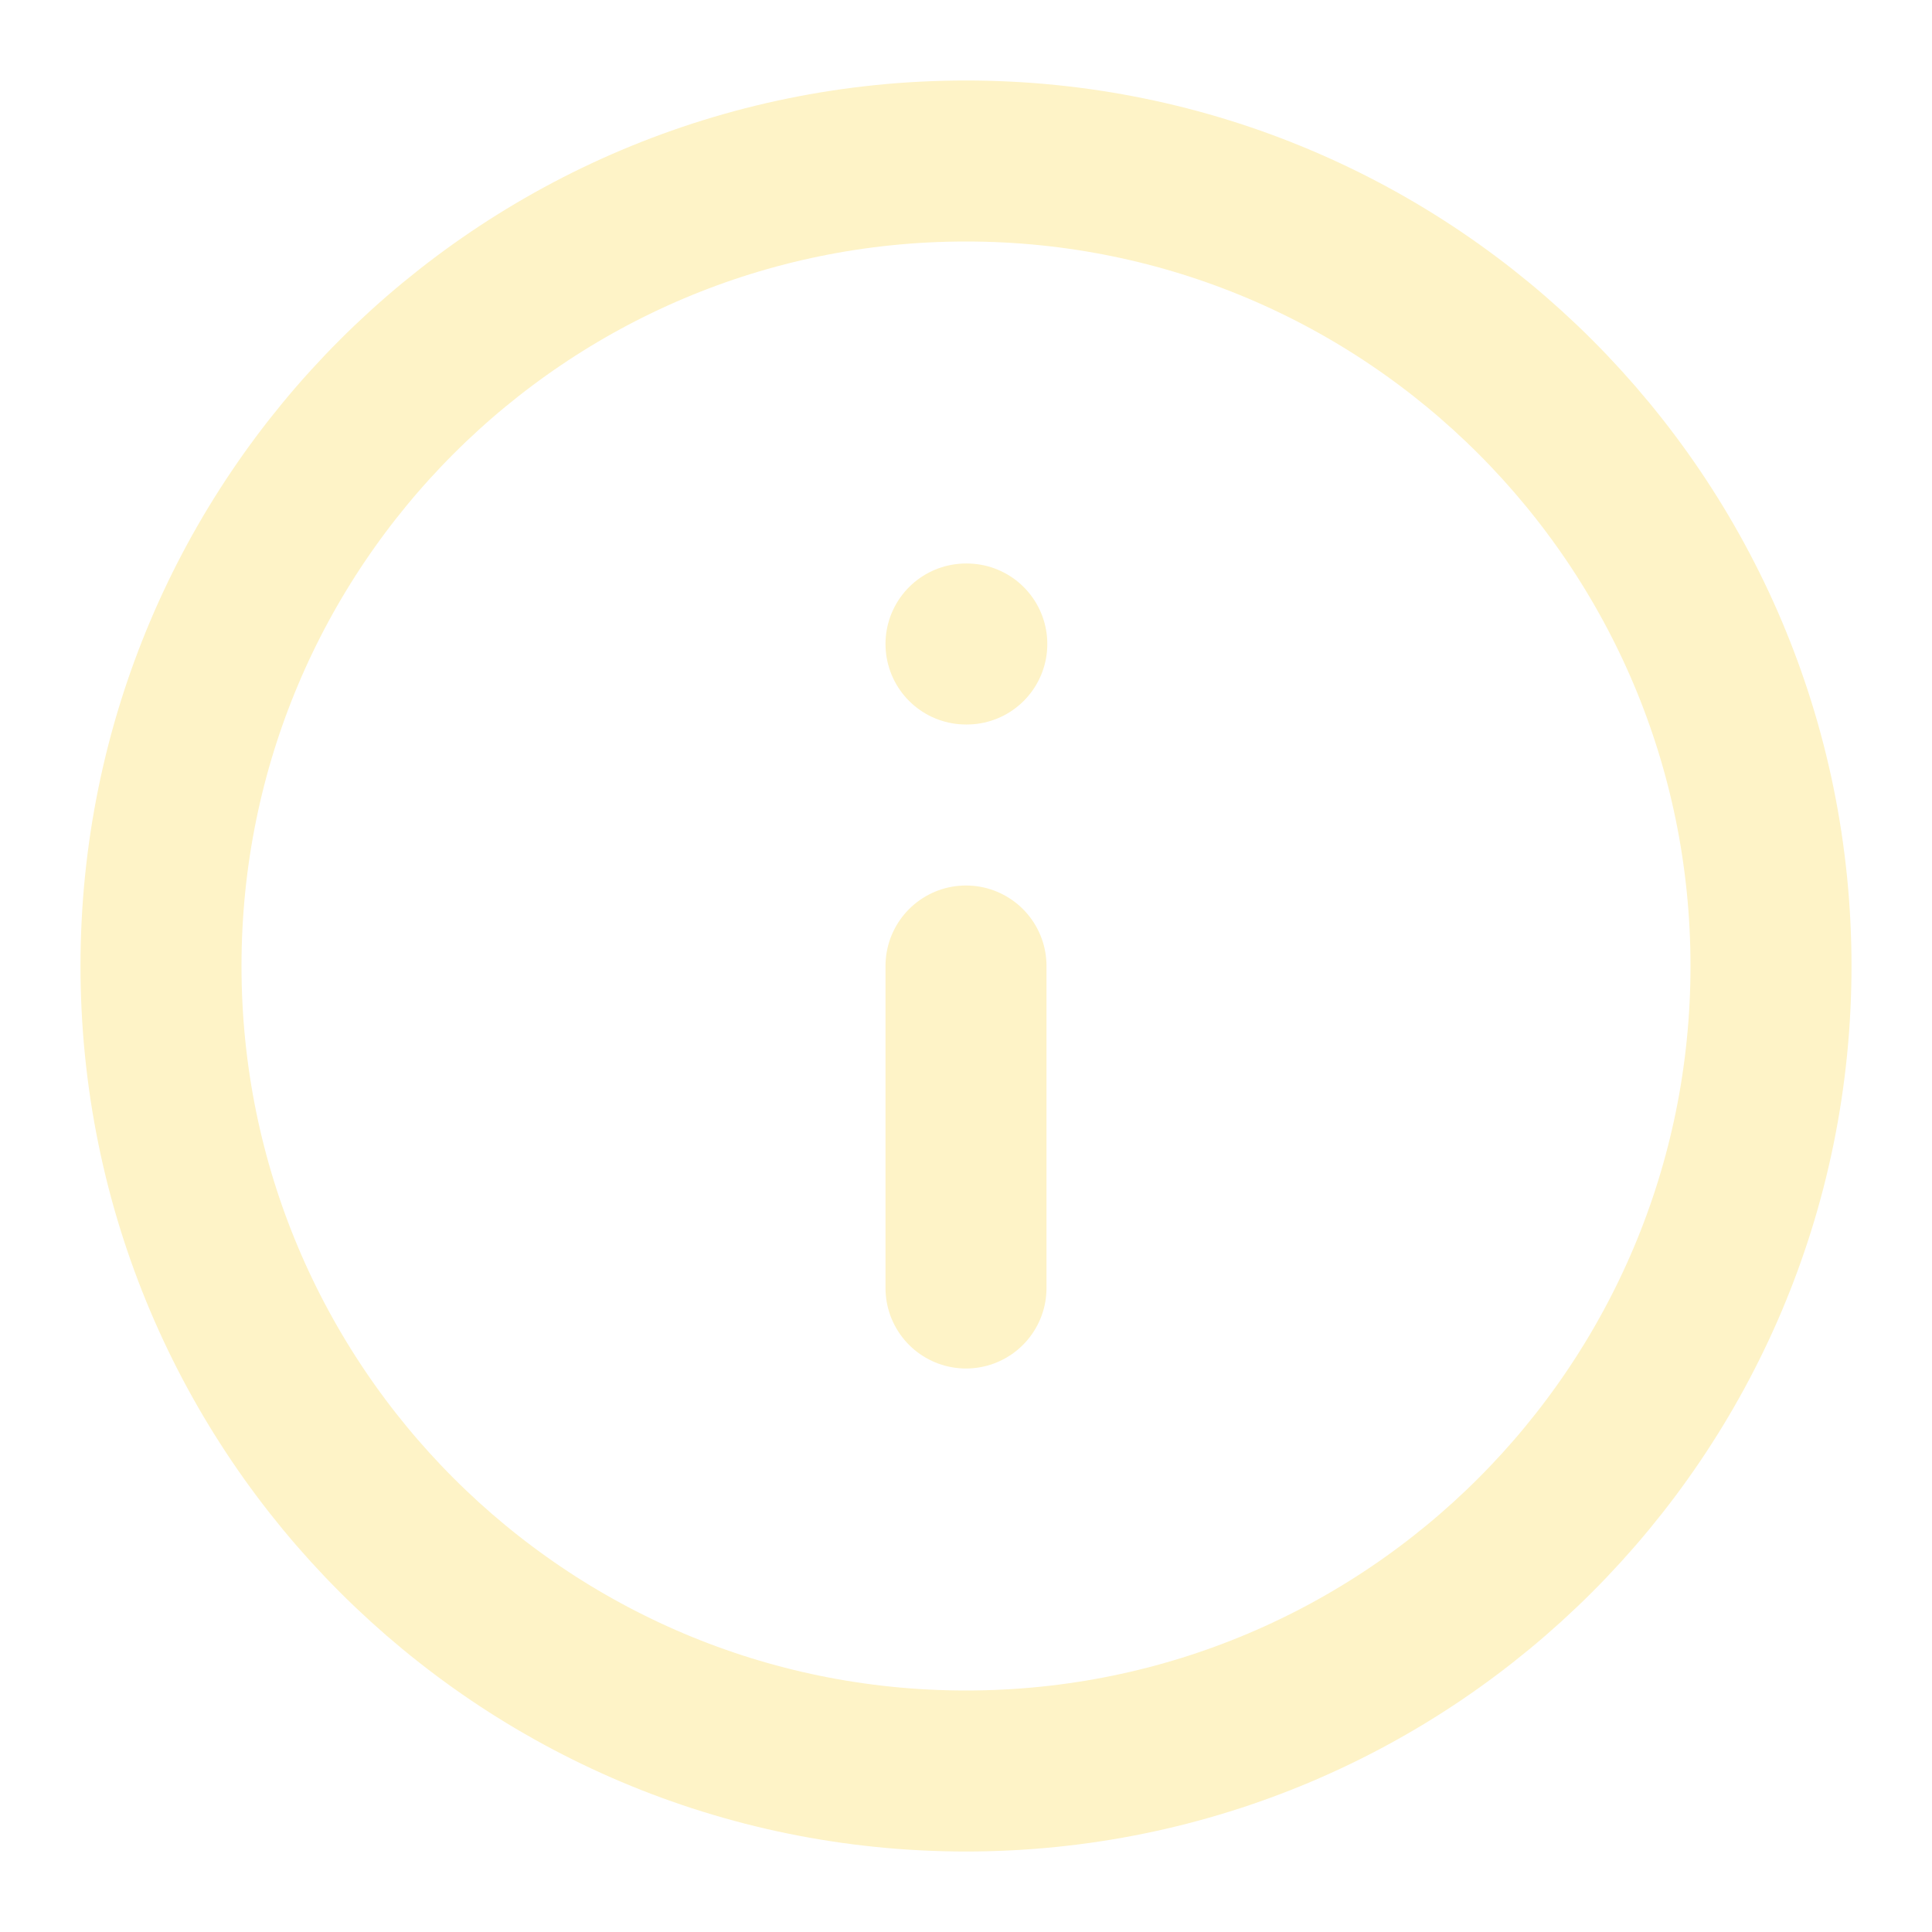
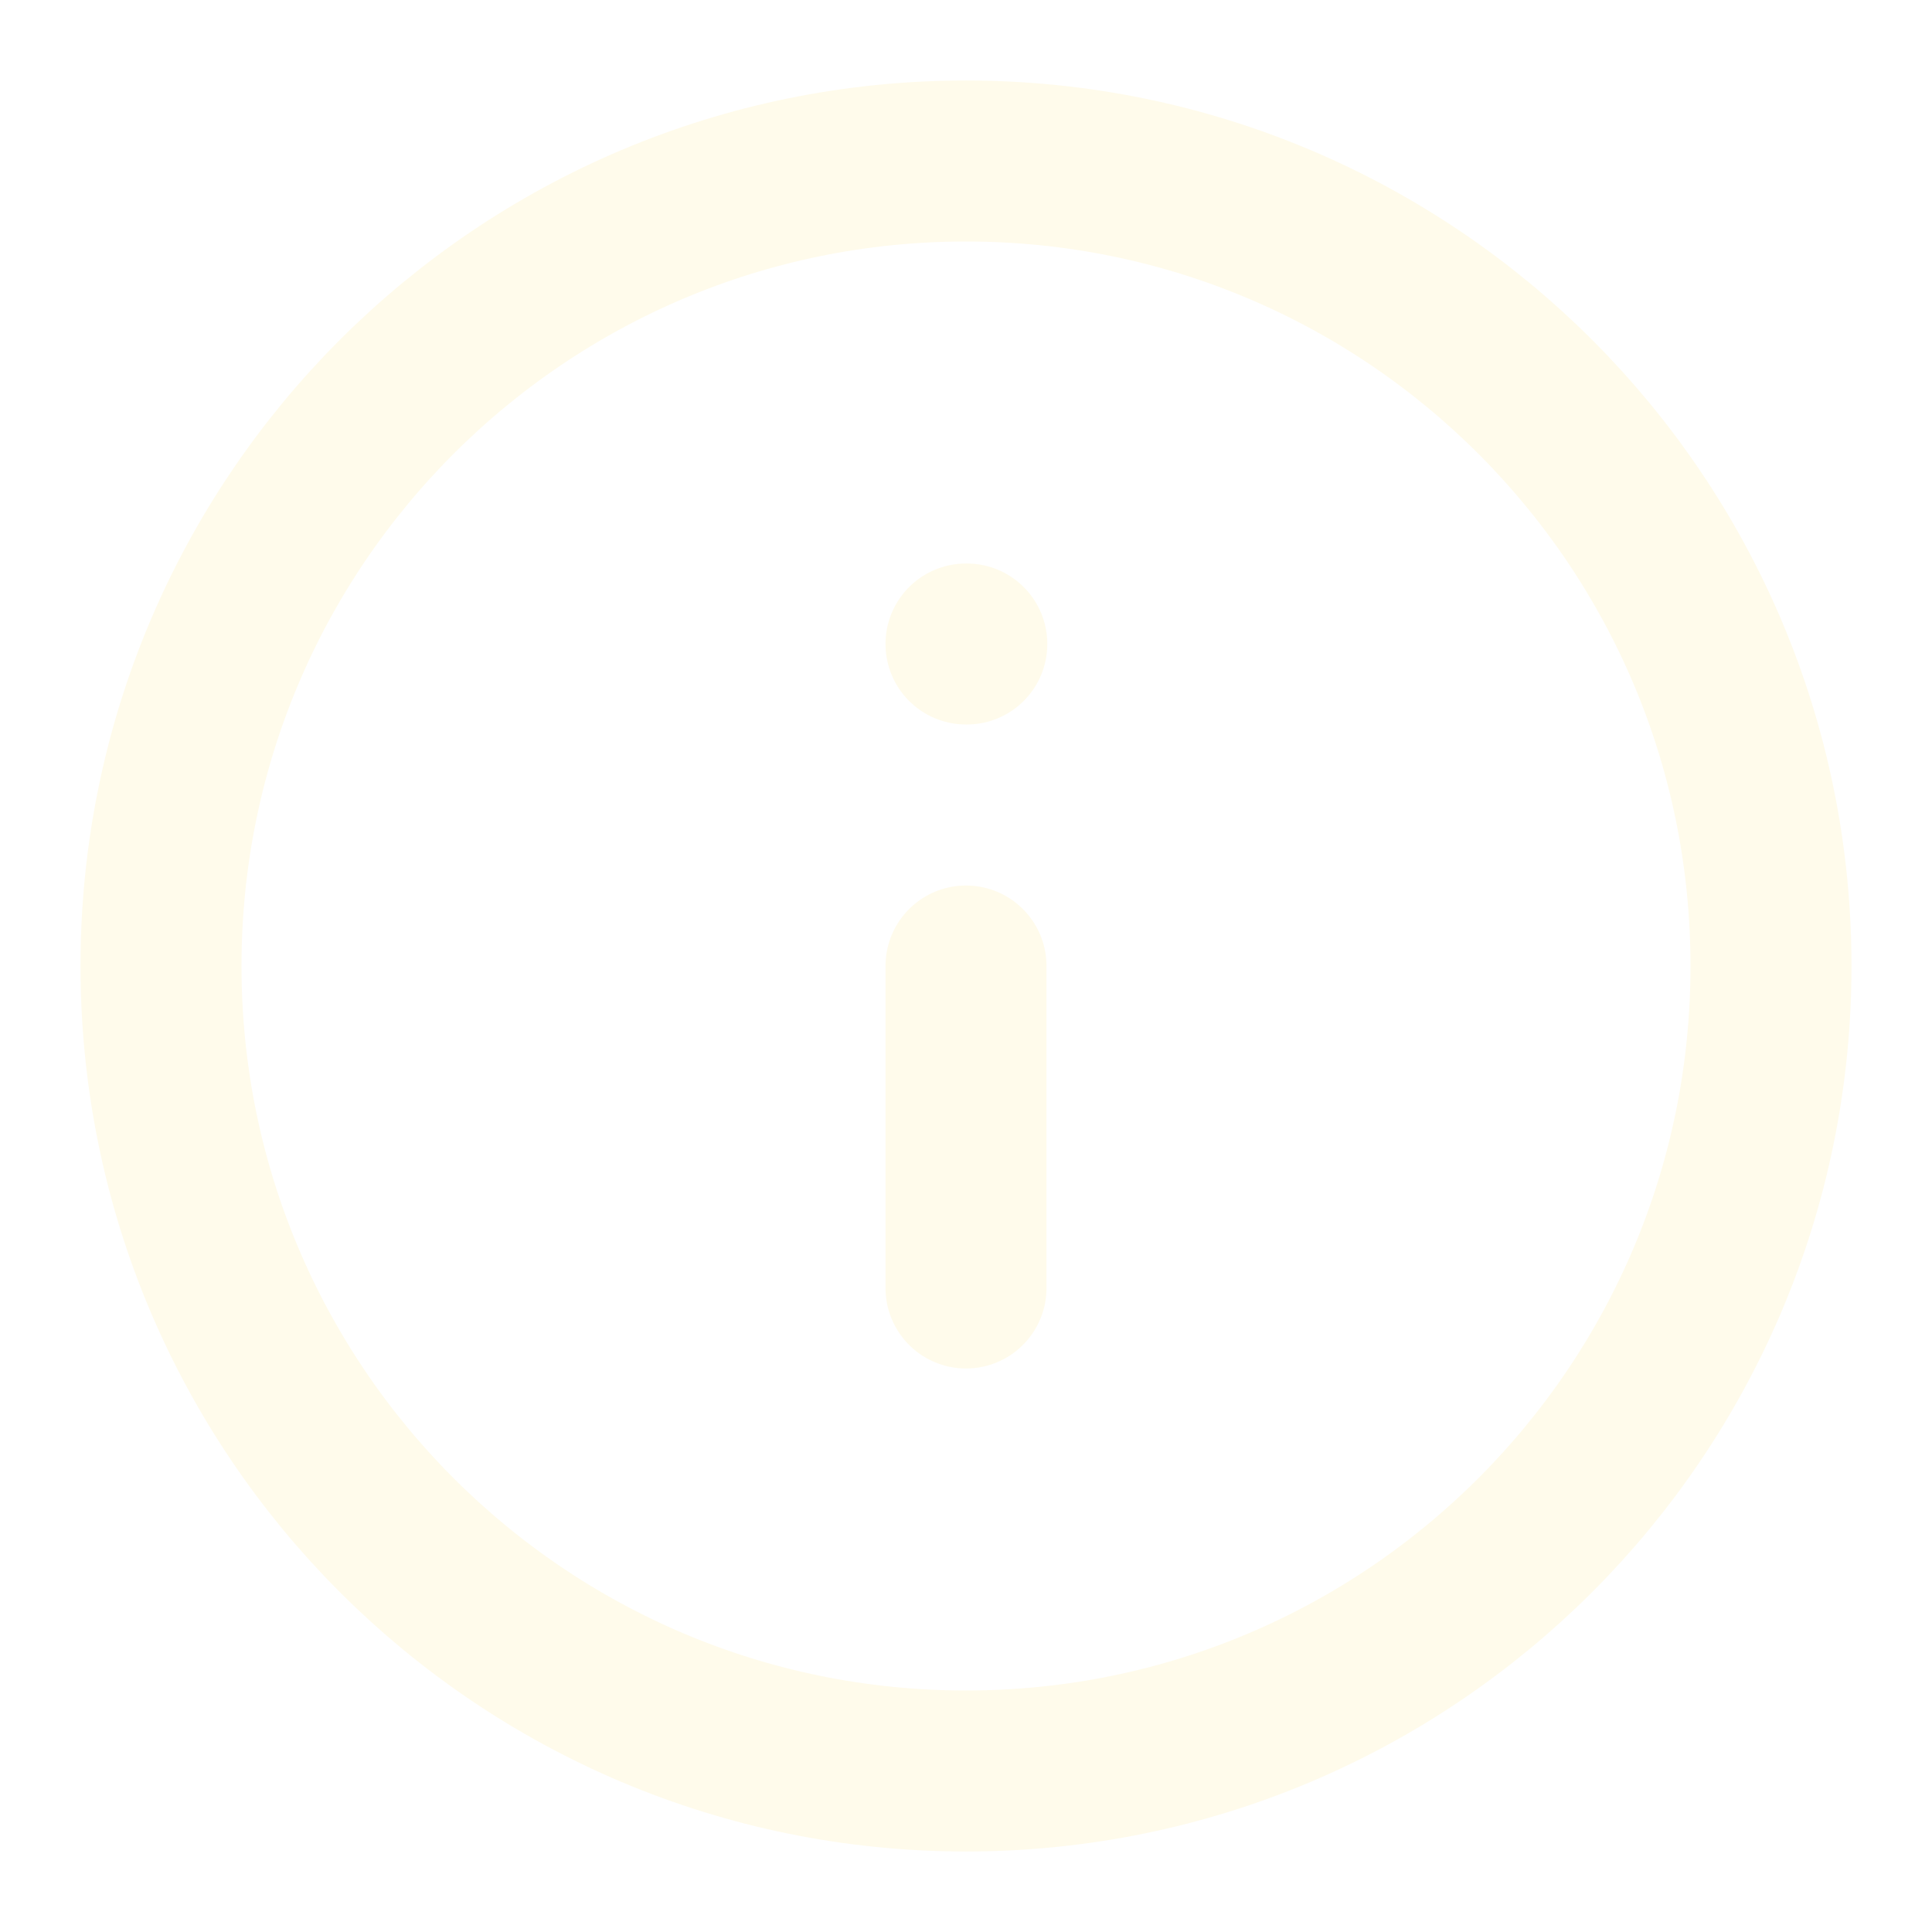
- <svg xmlns="http://www.w3.org/2000/svg" viewBox="0 0 24 24" fill="none" stroke="#fef3c7" stroke-width="2" stroke-linecap="round" stroke-linejoin="round">
+ <svg xmlns="http://www.w3.org/2000/svg" viewBox="0 0 24 24" fill="none" stroke="#fffbeb" stroke-width="2" stroke-linecap="round" stroke-linejoin="round">
  <circle cx="12" cy="12" r="10" />
  <line x1="12" y1="16" x2="12" y2="12" />
  <line x1="12" y1="8" x2="12.01" y2="8" />
</svg>
